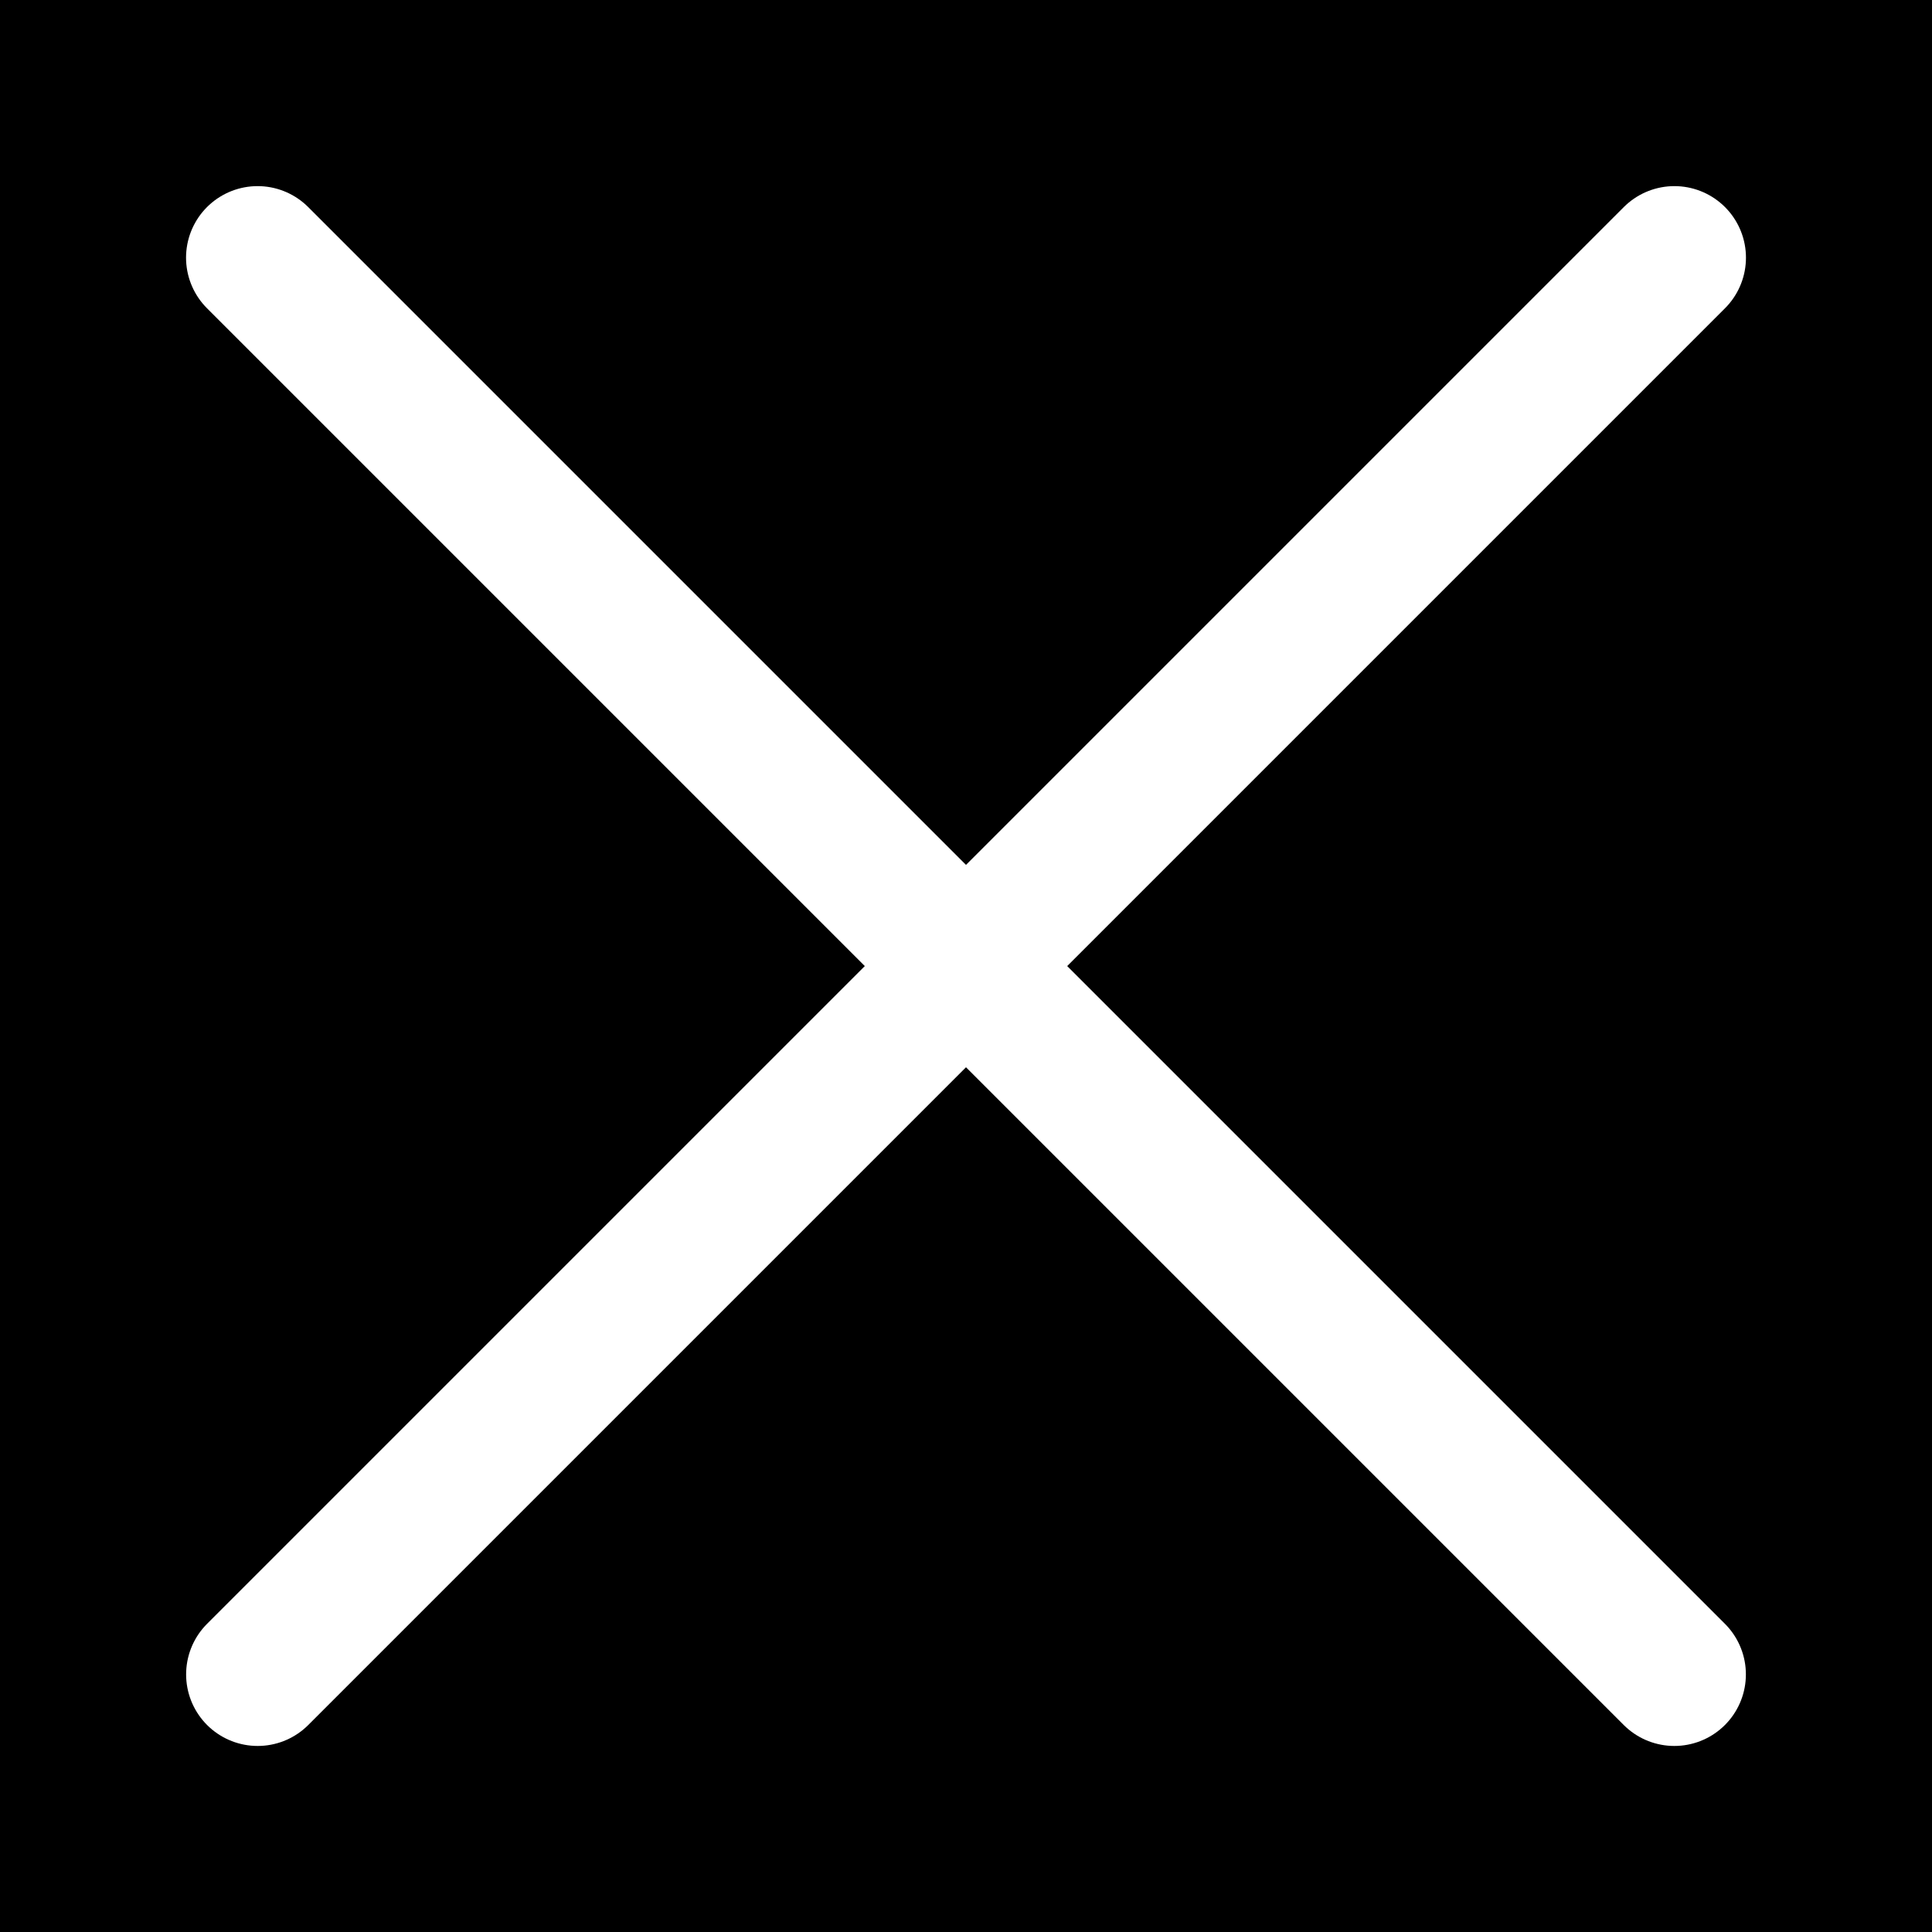
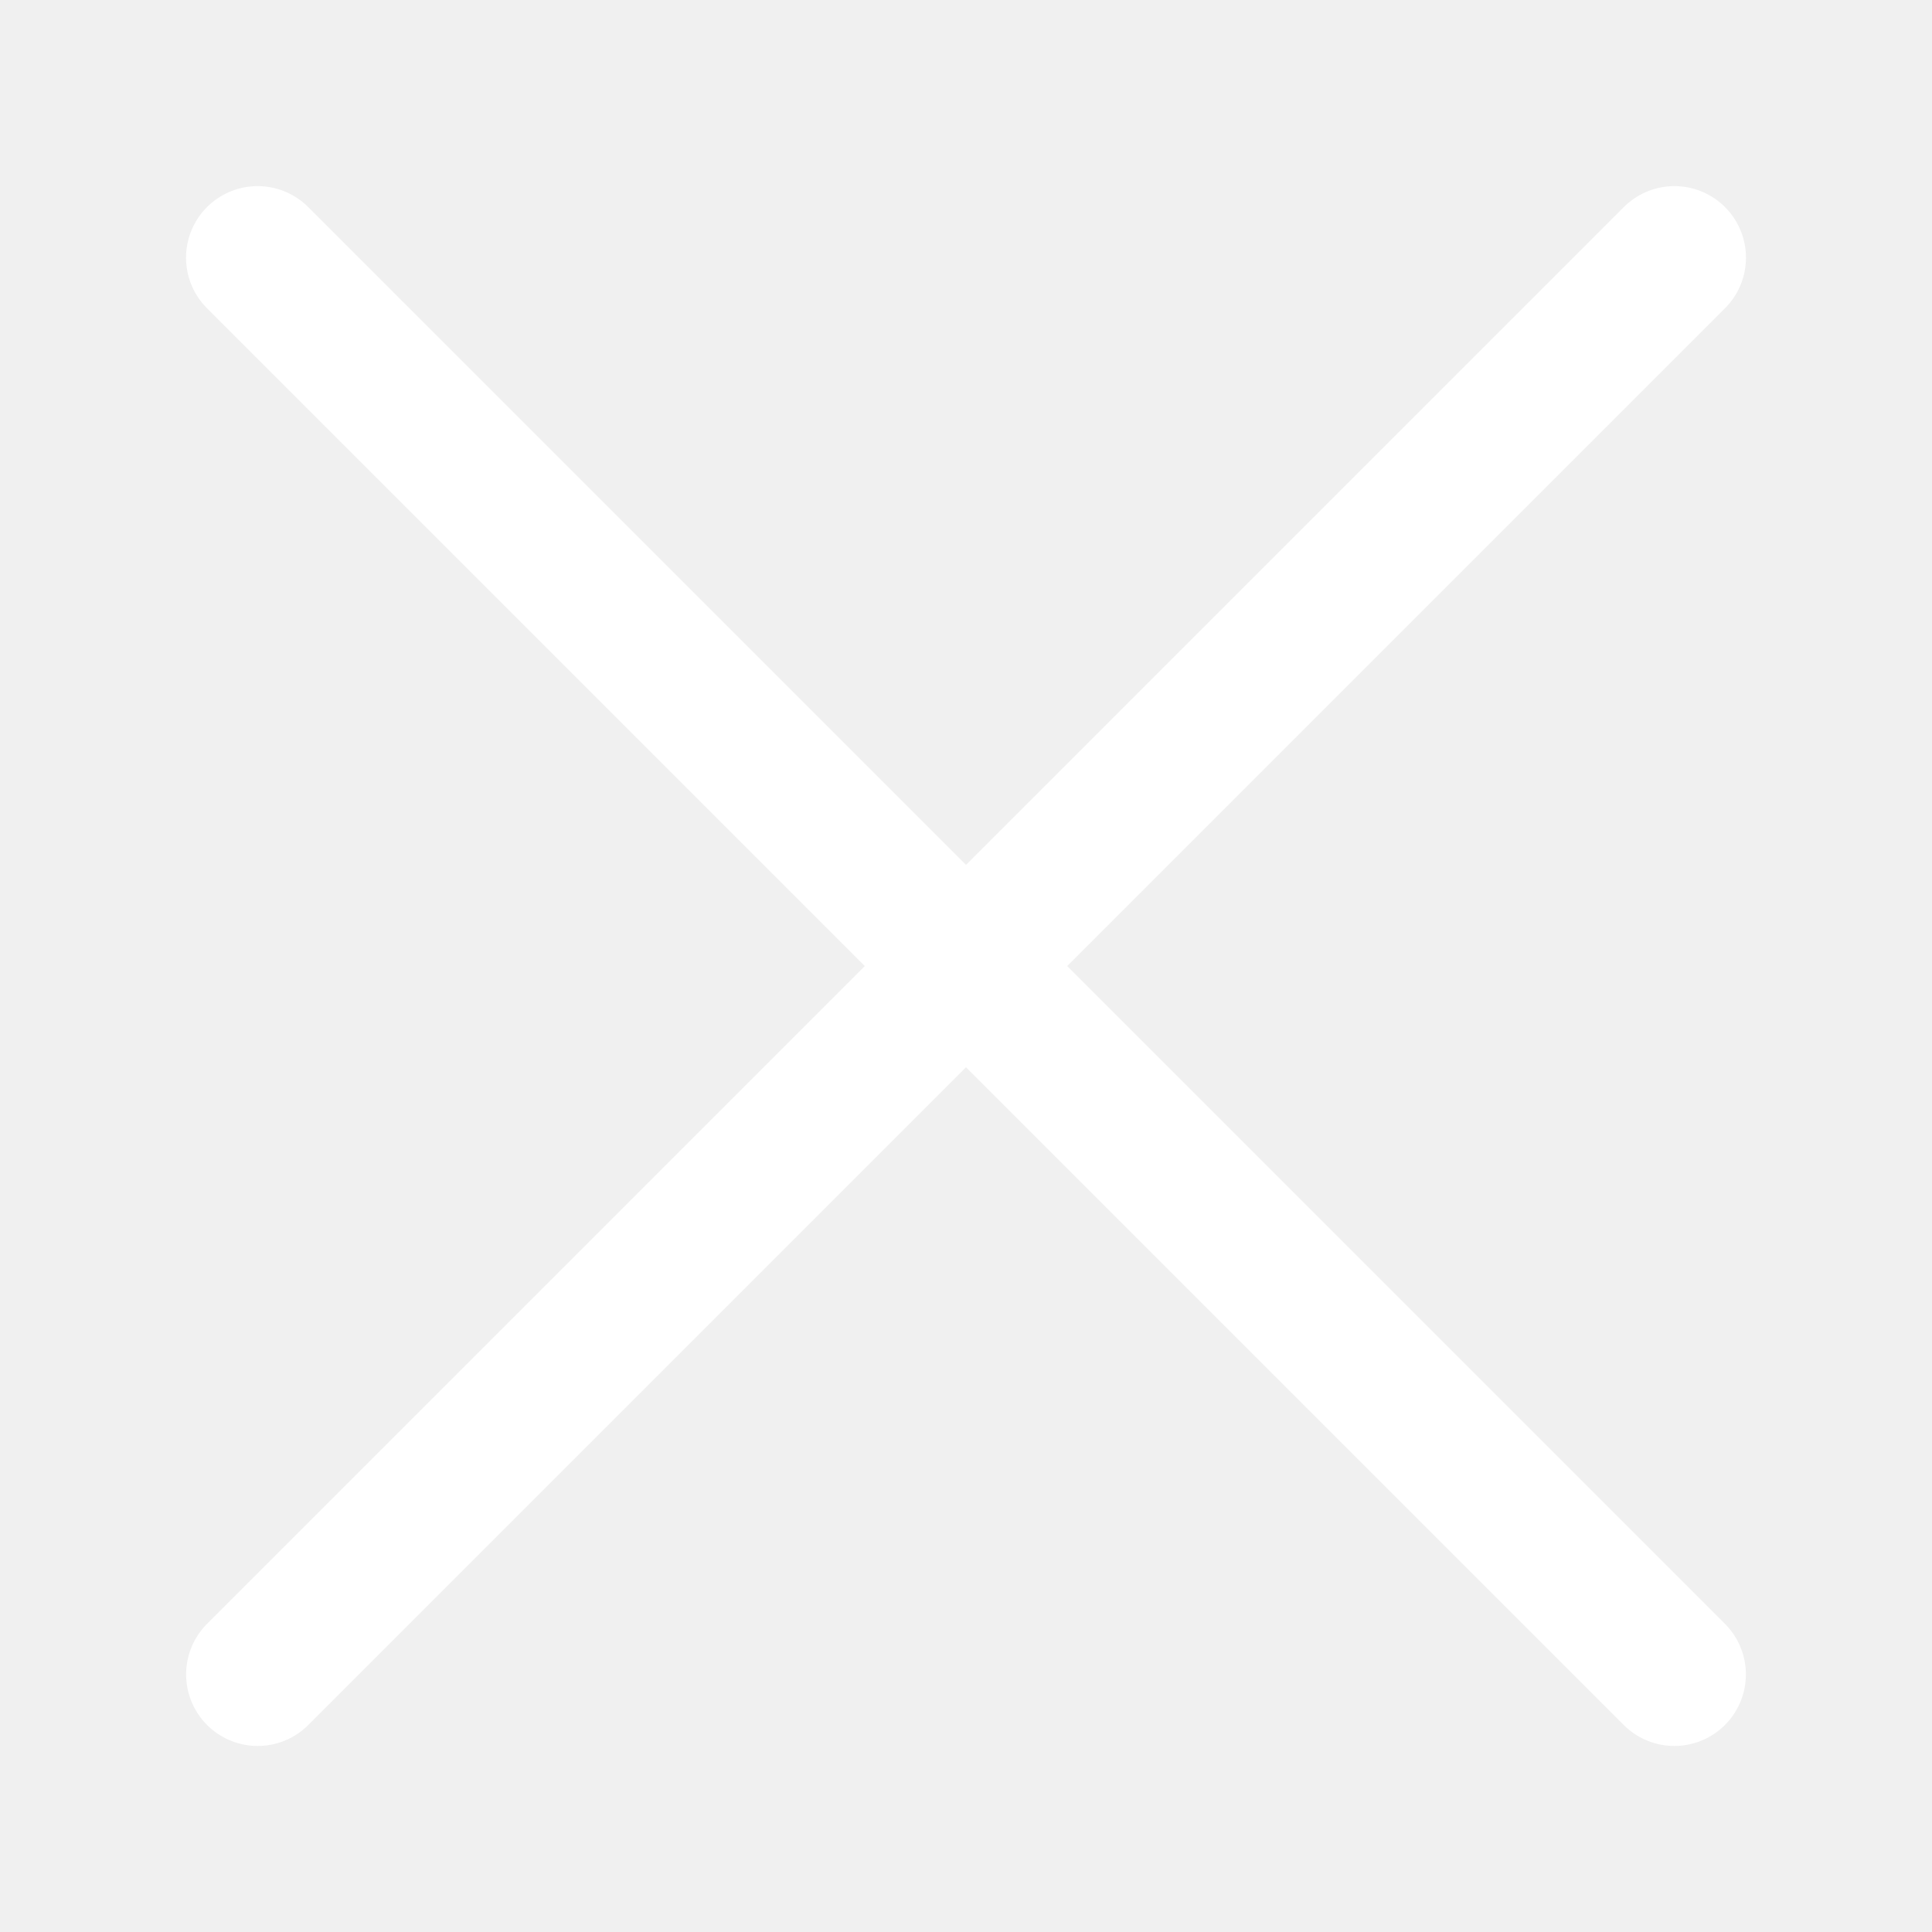
- <svg xmlns="http://www.w3.org/2000/svg" width="27" height="27" viewBox="0 0 27 27">
+ <svg xmlns="http://www.w3.org/2000/svg" fill="transparent" width="27" height="27" viewBox="0 0 27 27">
  <g id="Exit" transform="translate(-19 -29)">
    <rect id="Box" width="27" height="27" transform="translate(19 29)" />
    <line id="Line_2" data-name="Line 2" y1="28" transform="translate(42.4 32.601) rotate(45)" fill="none" stroke="#fff" stroke-linecap="round" stroke-width="2" />
    <line id="Line_1" data-name="Line 1" y1="28" transform="translate(22.6 32.601) rotate(-45)" fill="none" stroke="#fff" stroke-linecap="round" stroke-width="2" />
  </g>
</svg>
